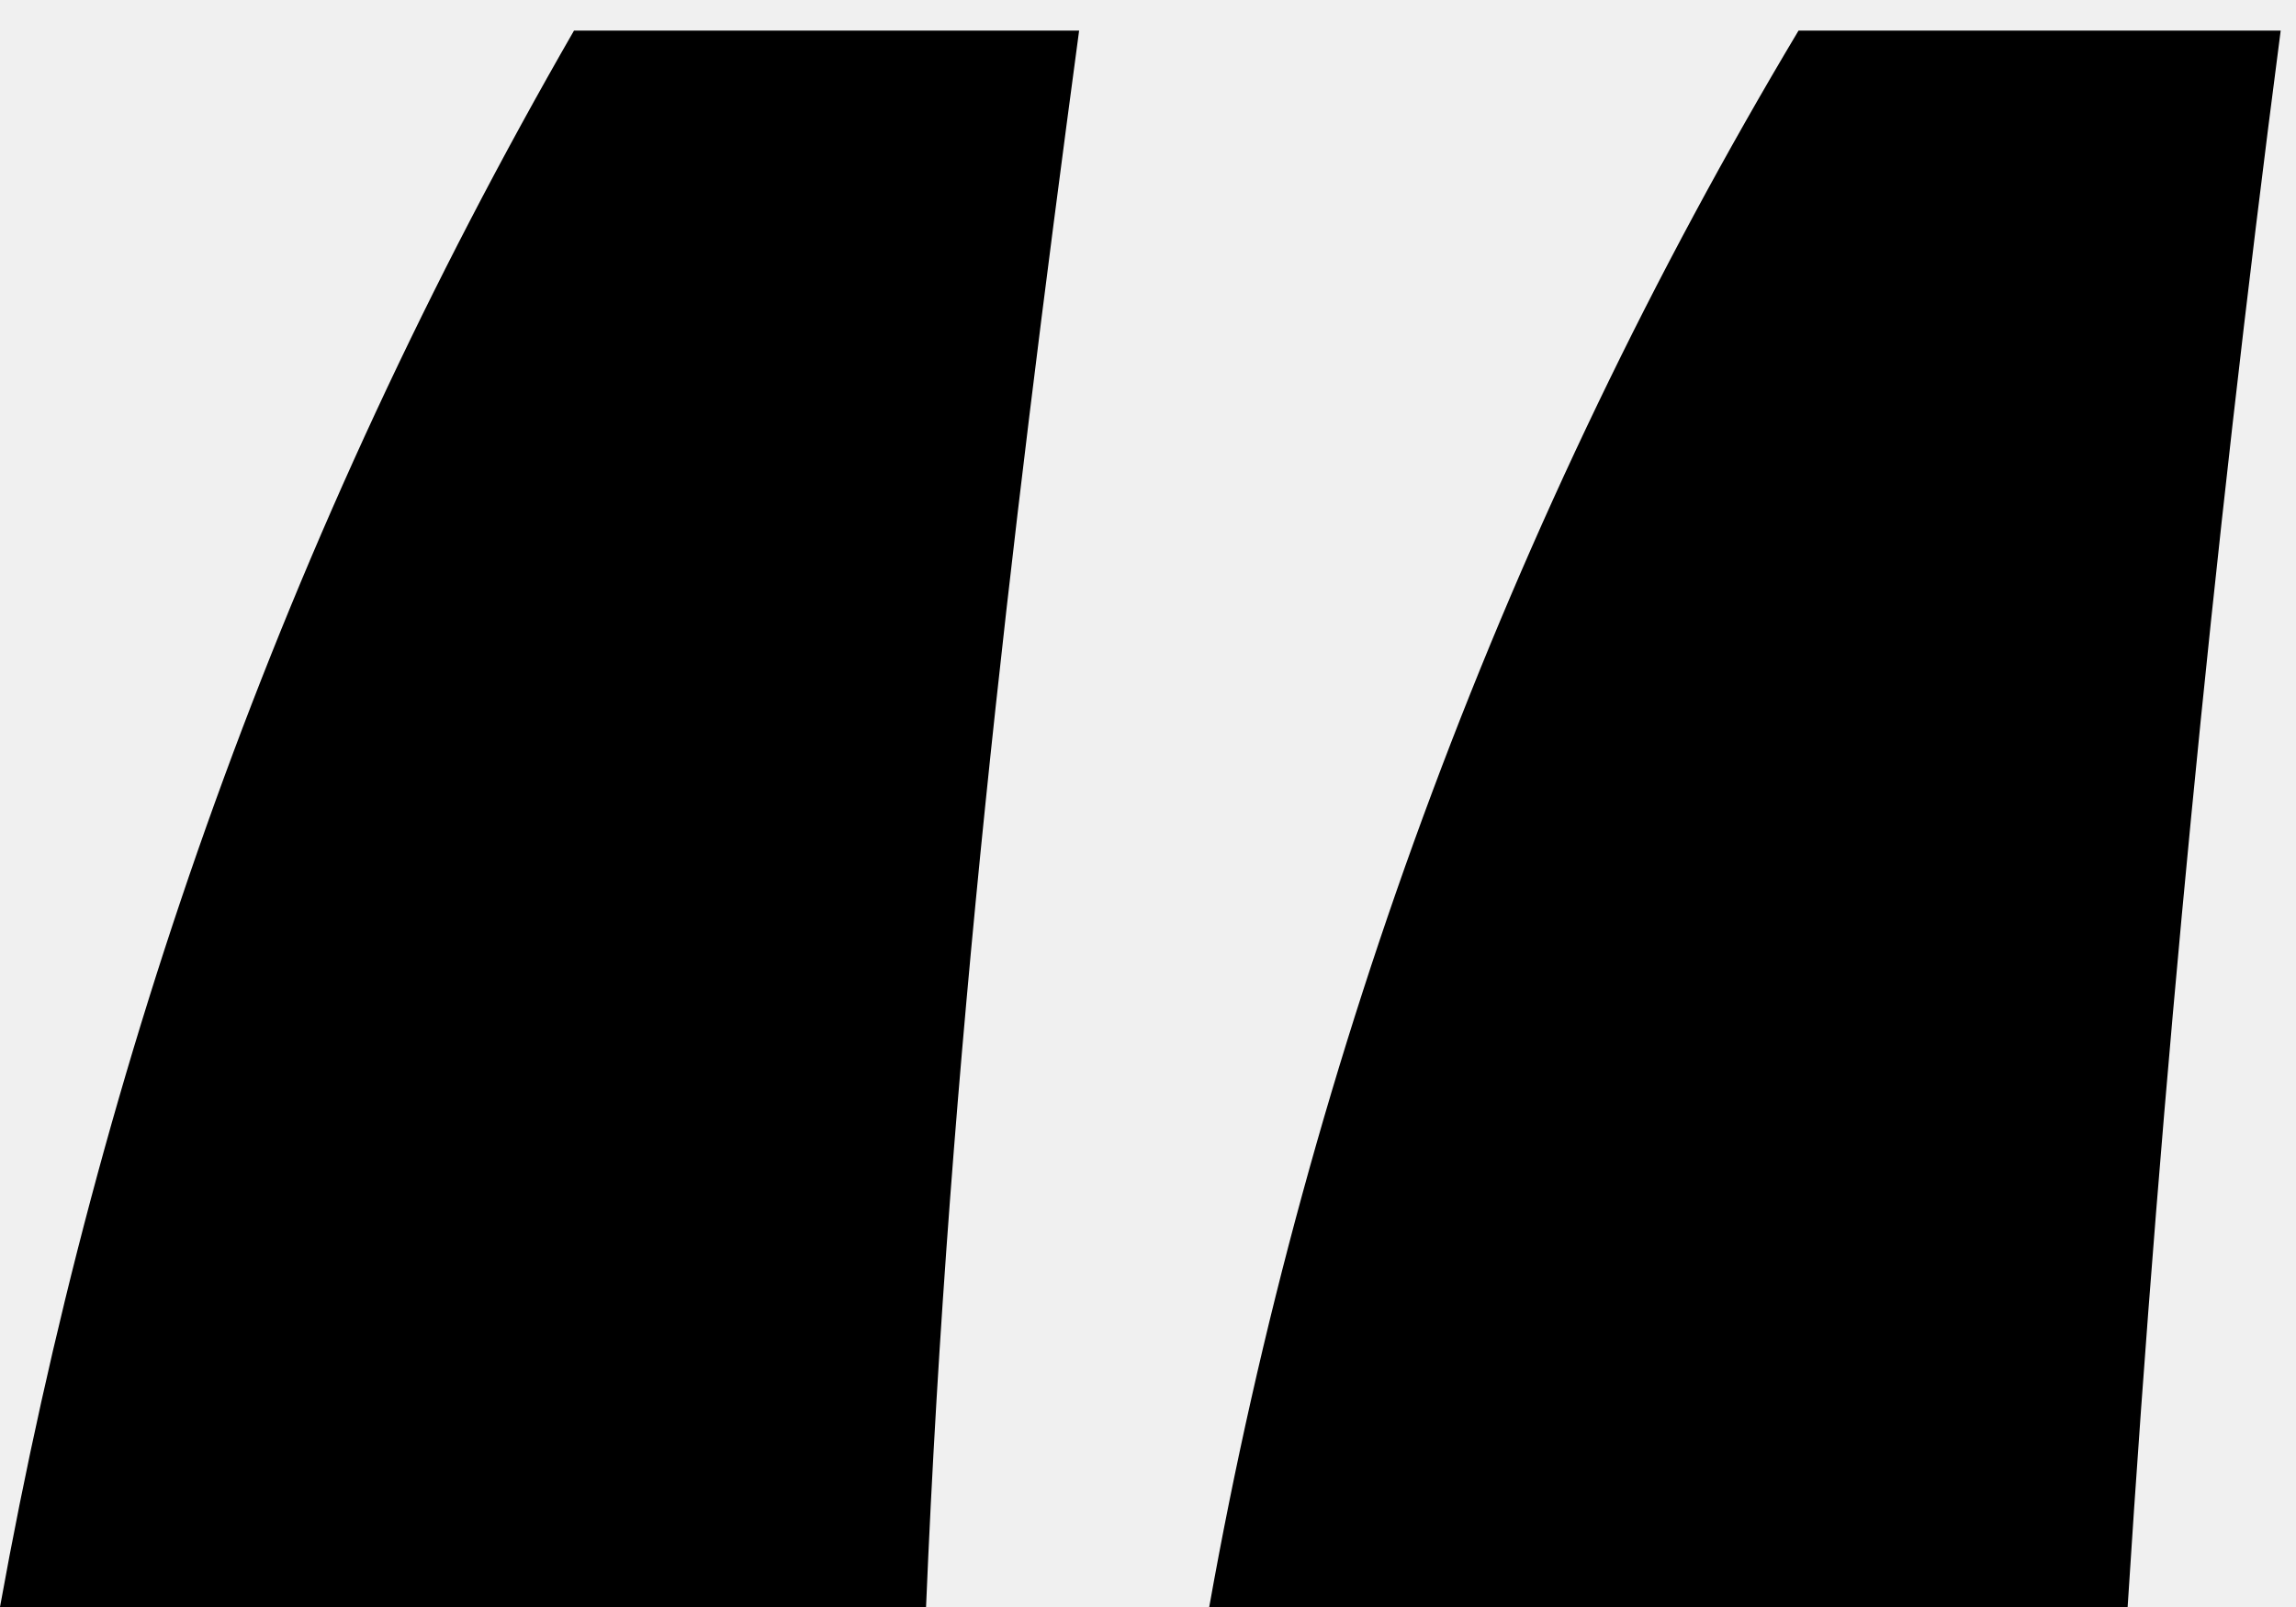
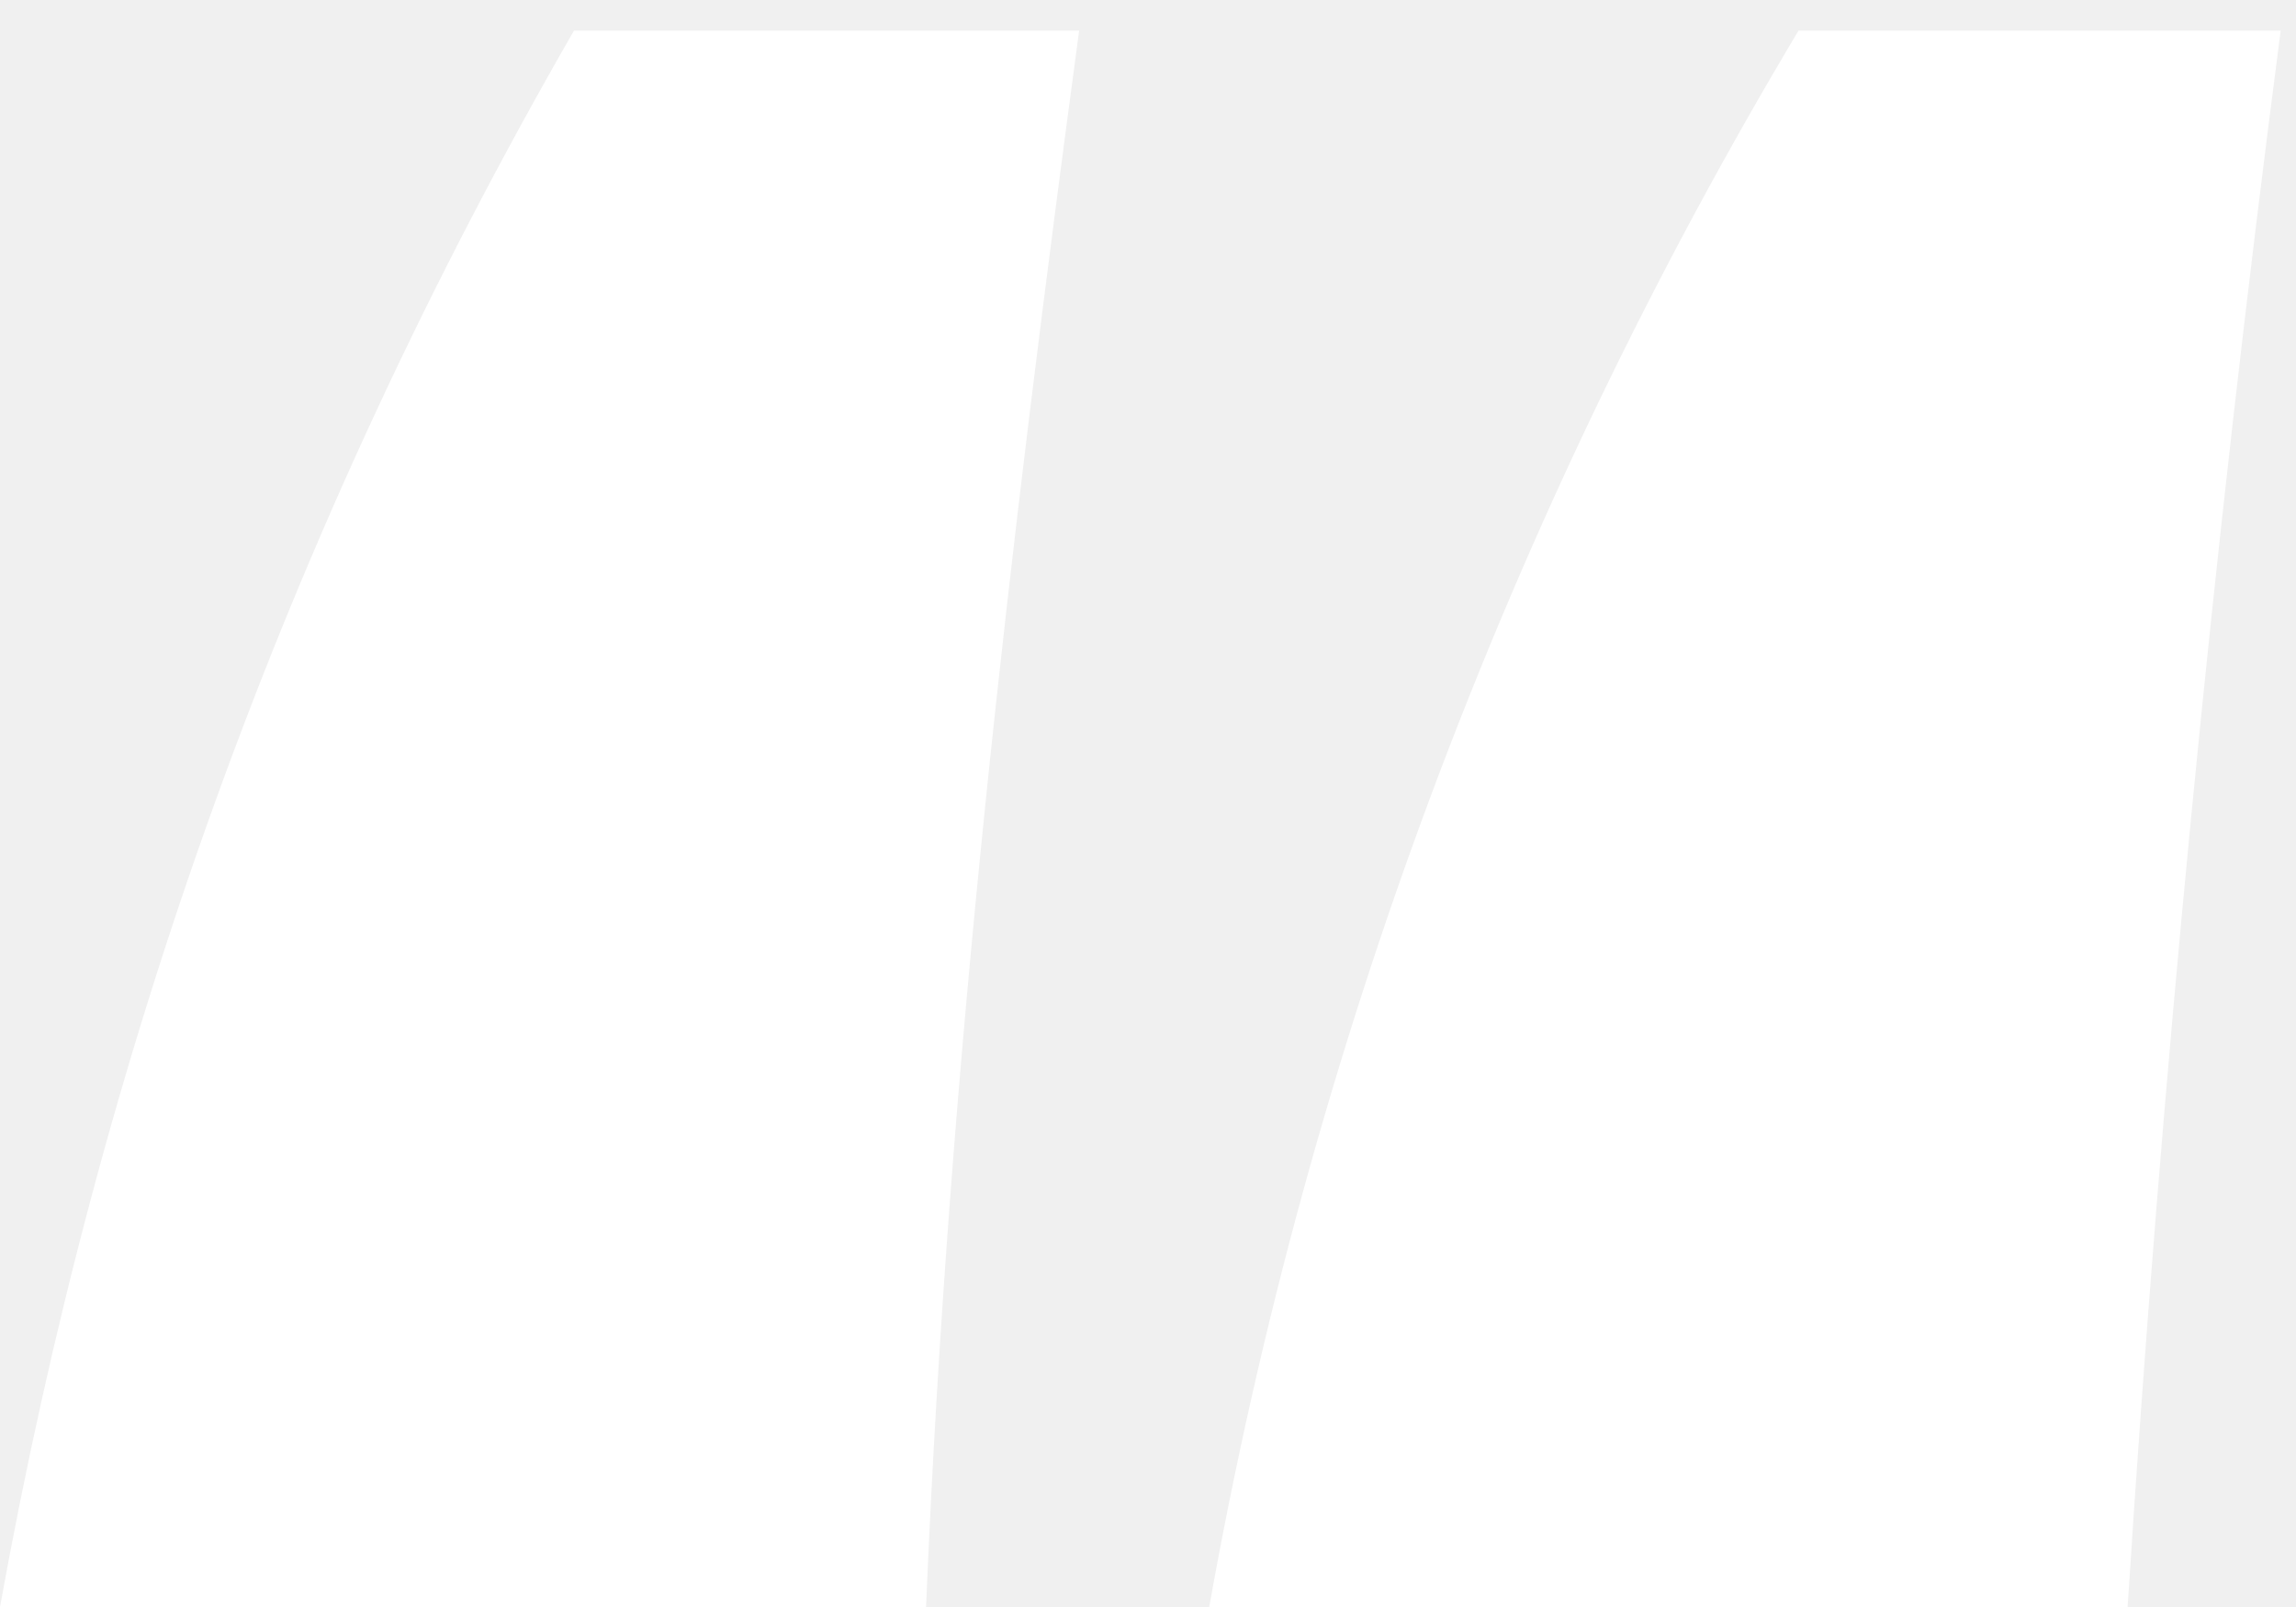
<svg xmlns="http://www.w3.org/2000/svg" width="30" height="21" viewBox="0 0 30 21">
-   <path d="M29.8,0.4 C28.906,7.243 28.239,14.113 27.8,21 L15.8,21 C17.097,13.724 19.707,6.743 23.5,0.4 L29.9,0.4 L29.8,0.4 Z M14.1,0.4 C13.2,7.1 12.4,13.8 12.1,21 L0,21 C1.3,13.8 3.7,7 7.5,0.4 L14.1,0.4 Z" />
+   <path fill="#FFF" d="M29.8,0.4 C28.906,7.243 28.239,14.113 27.8,21 L15.8,21 C17.097,13.724 19.707,6.743 23.5,0.4 L29.9,0.4 L29.8,0.4 Z M14.1,0.4 C13.2,7.1 12.4,13.8 12.1,21 L0,21 C1.3,13.8 3.7,7 7.5,0.4 L14.1,0.4 Z" />
</svg>
